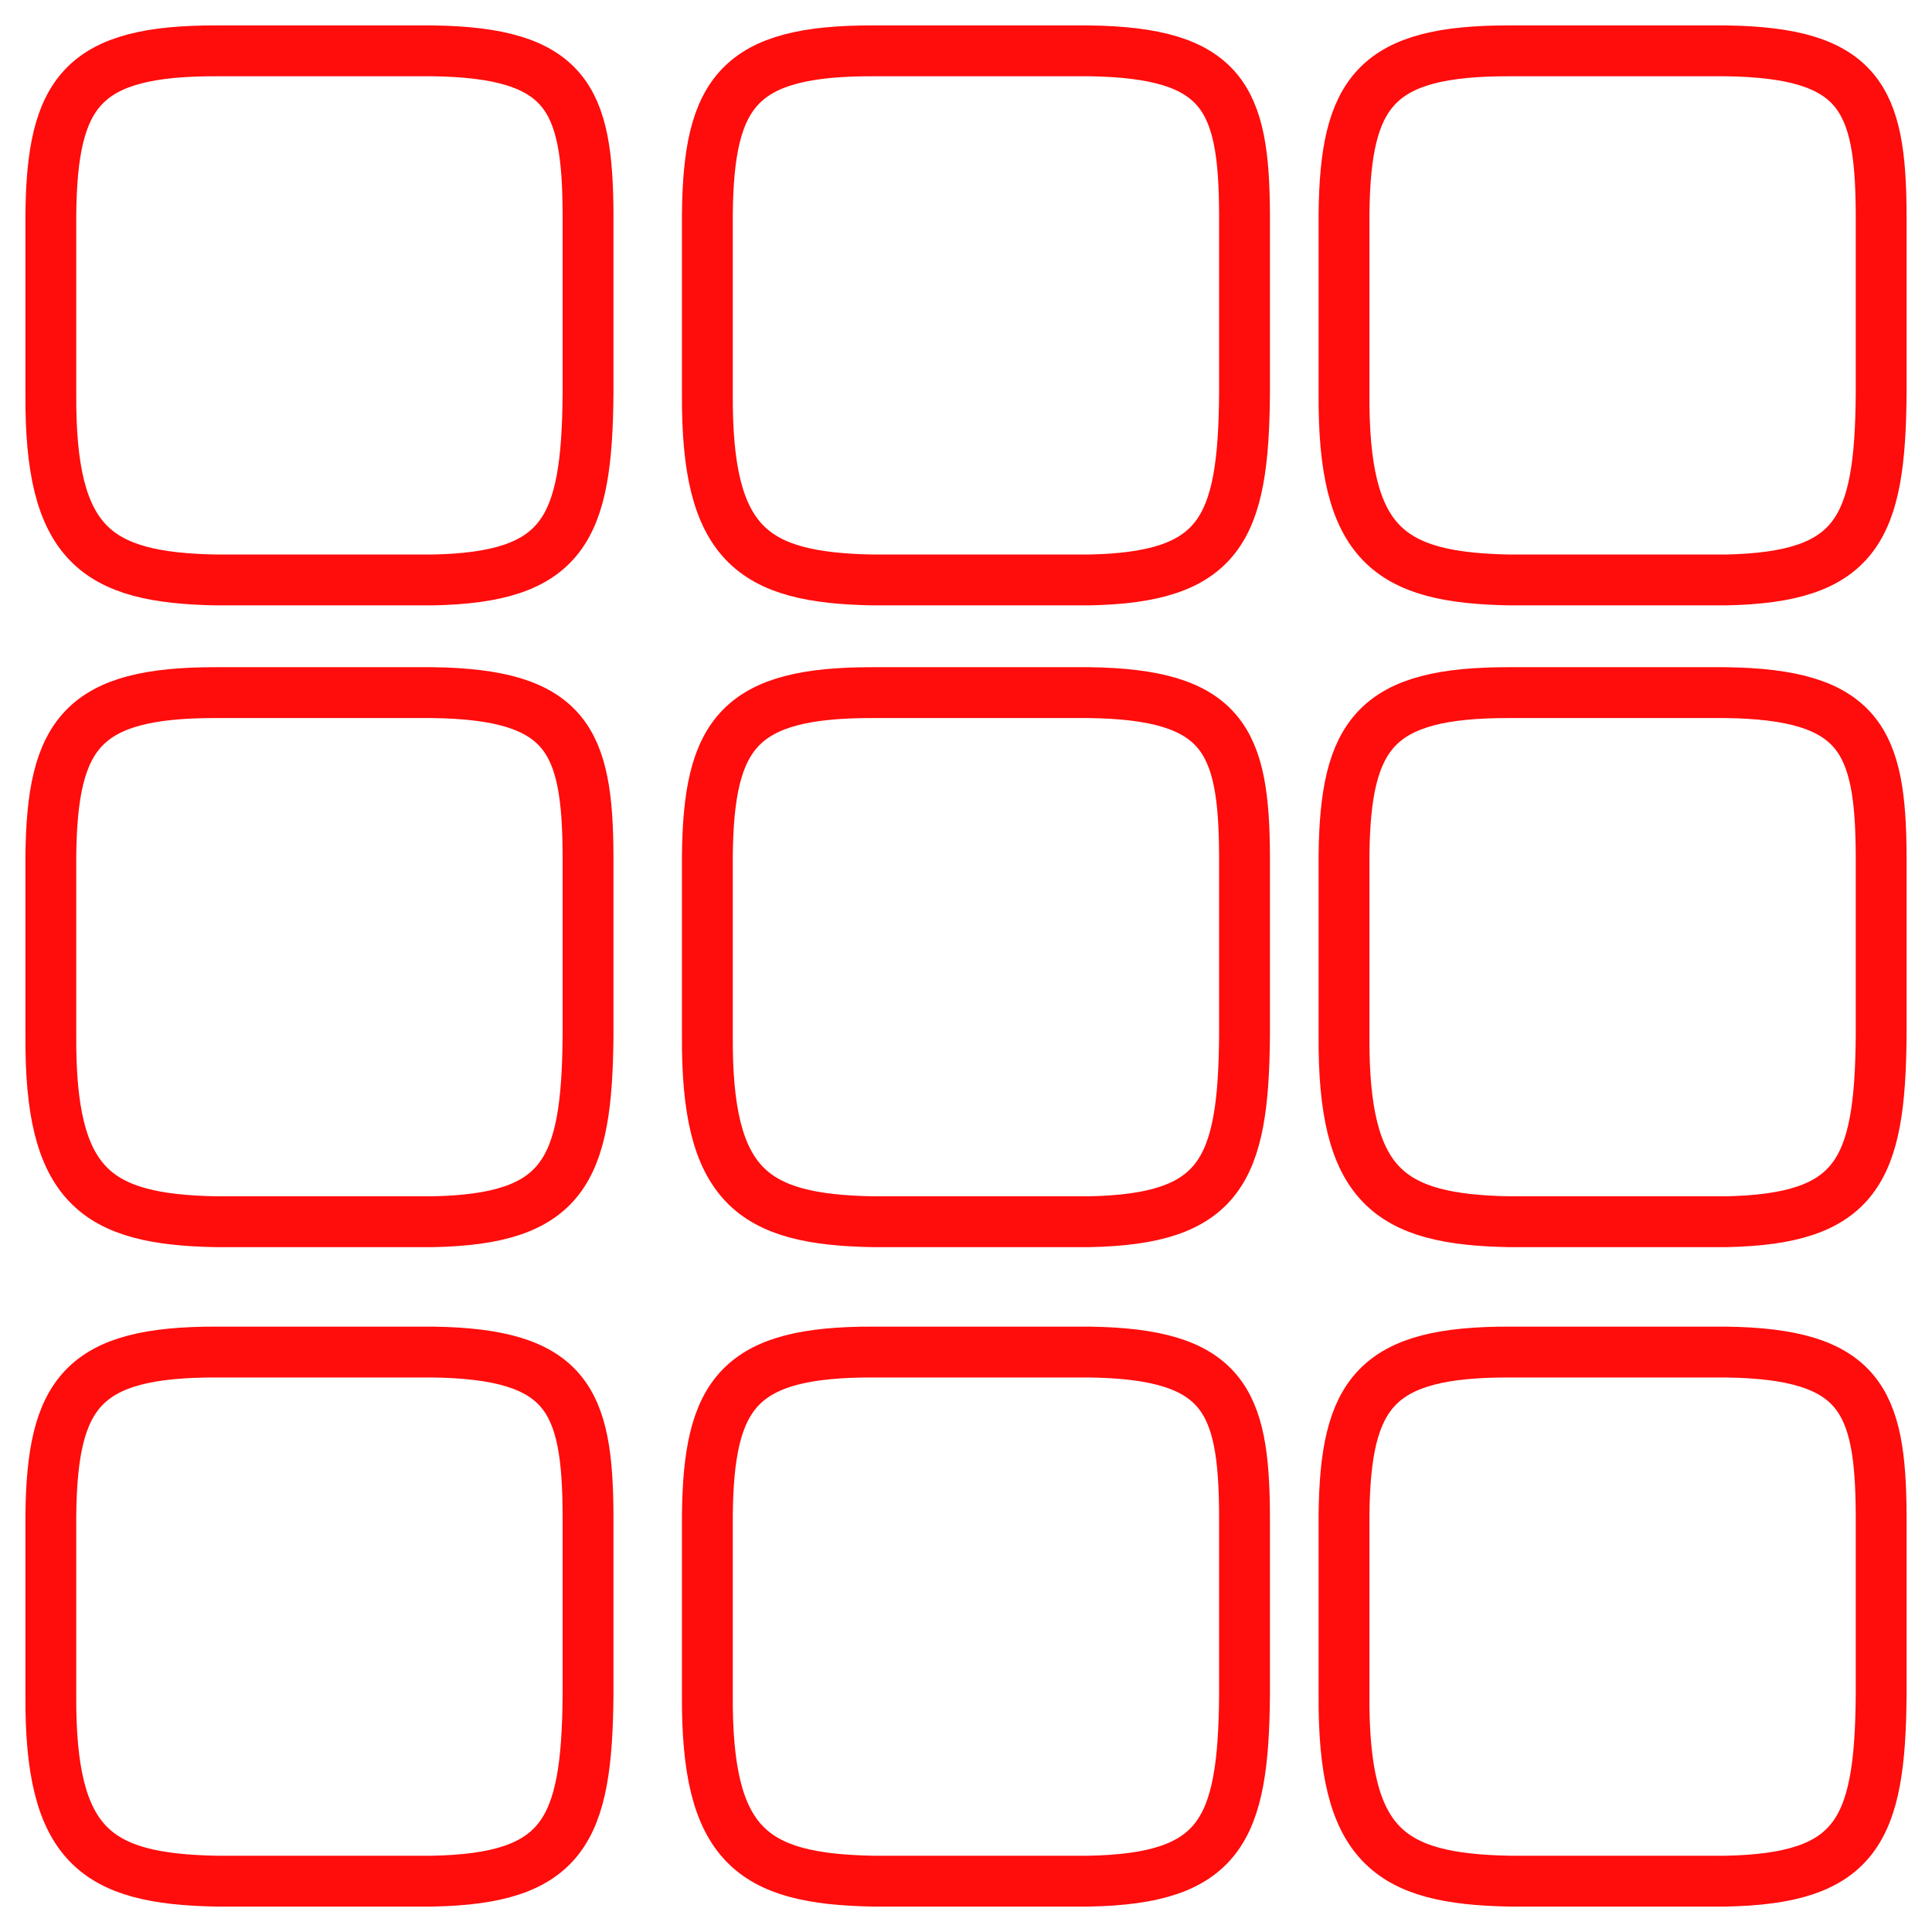
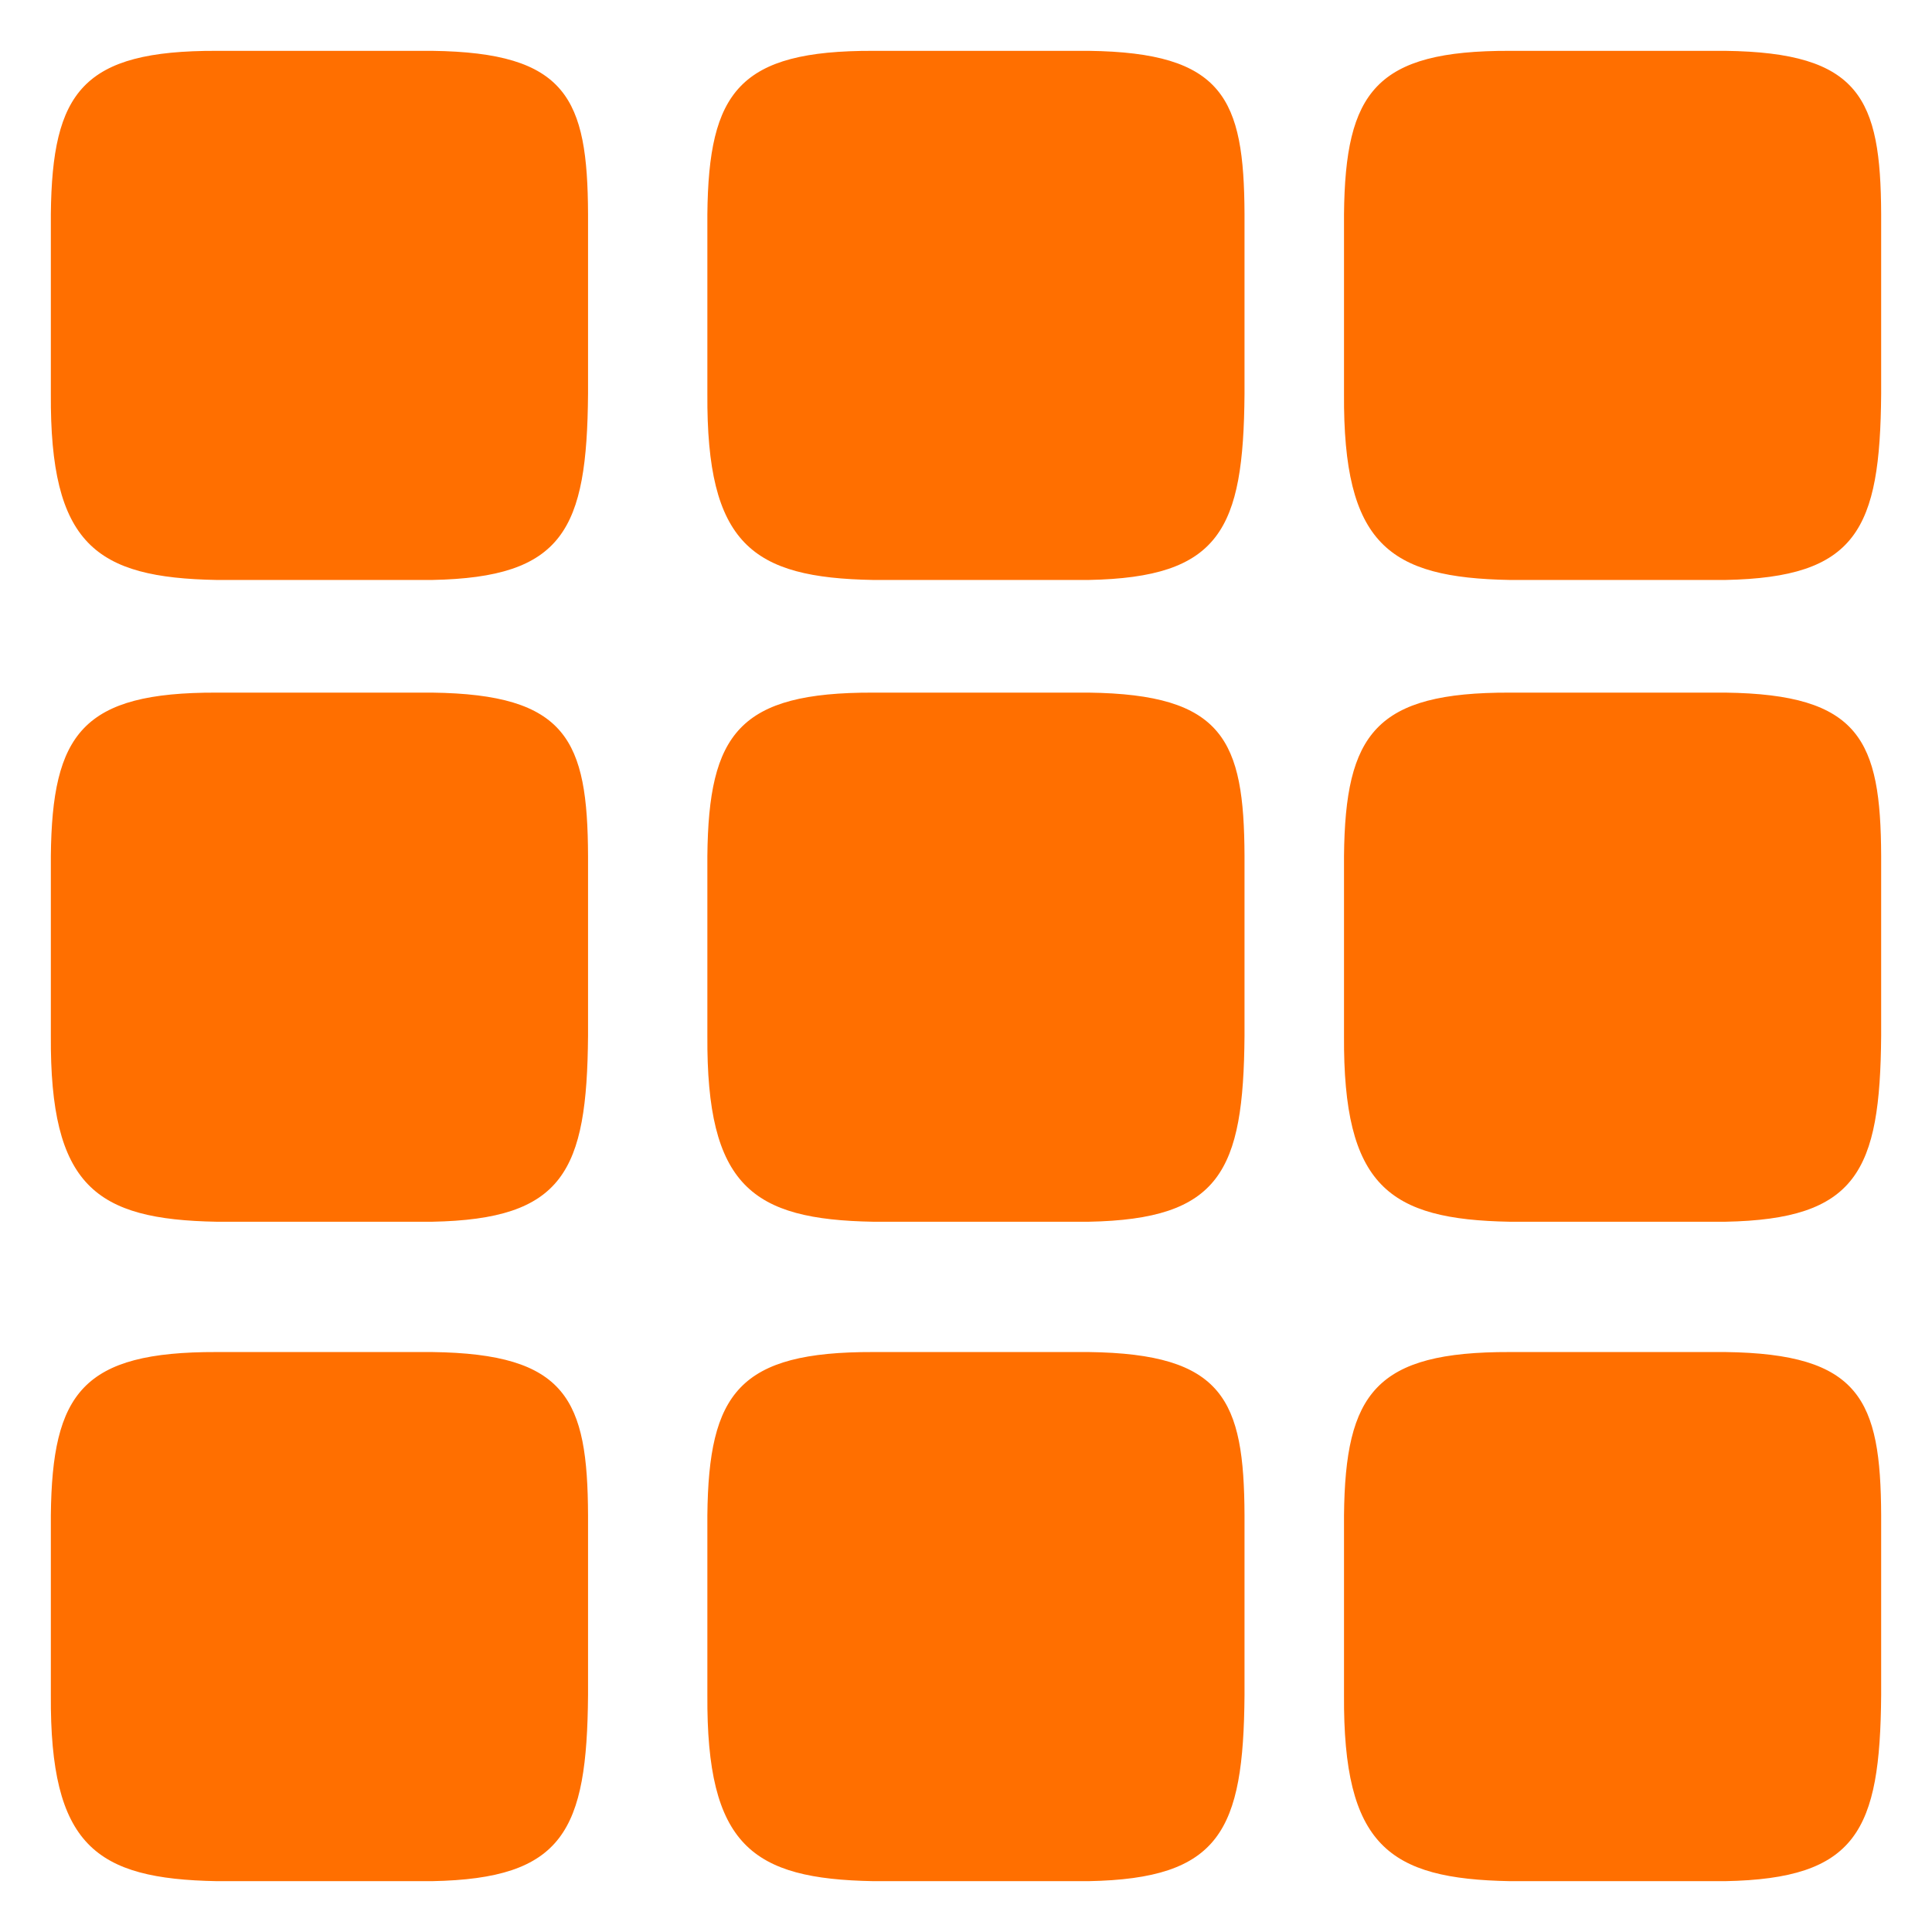
<svg xmlns="http://www.w3.org/2000/svg" width="38" height="38" viewBox="0 0 38 38" fill="none">
-   <path d="M1 7.745V4.212C1.025 1.802 1.625 0.993 4.261 1H8.5C11.15 1.034 11.557 1.933 11.566 4.212V7.745C11.545 10.42 11.085 11.358 8.5 11.407H4.261C1.879 11.364 0.981 10.708 1 7.745Z" stroke="#FF0C0C" />
-   <path d="M13.913 7.745V4.212C13.937 1.802 14.538 0.993 17.174 1H21.413C24.063 1.034 24.469 1.933 24.478 4.212V7.745C24.458 10.42 23.998 11.358 21.413 11.407H17.174C14.792 11.364 13.894 10.708 13.913 7.745Z" stroke="#FF0C0C" />
-   <path d="M26.435 7.745V4.212C26.459 1.802 27.059 0.993 29.696 1H33.935C36.584 1.034 36.991 1.933 37 4.212V7.745C36.98 10.42 36.52 11.358 33.935 11.407H29.696C27.314 11.364 26.416 10.708 26.435 7.745Z" stroke="#FF0C0C" />
-   <path d="M1 20.369V16.835C1.025 14.425 1.625 13.616 4.261 13.623H8.5C11.15 13.657 11.557 14.556 11.566 16.835V20.369C11.545 23.044 11.085 23.981 8.5 24.03H4.261C1.879 23.987 0.981 23.331 1 20.369Z" stroke="#FF0C0C" />
-   <path d="M13.913 20.369V16.835C13.937 14.425 14.538 13.616 17.174 13.623H21.413C24.063 13.657 24.469 14.556 24.478 16.835V20.369C24.458 23.044 23.998 23.981 21.413 24.03H17.174C14.792 23.987 13.894 23.331 13.913 20.369Z" stroke="#FF0C0C" />
-   <path d="M26.435 20.369V16.835C26.459 14.425 27.059 13.616 29.696 13.623H33.935C36.584 13.657 36.991 14.556 37 16.835V20.369C36.98 23.044 36.52 23.981 33.935 24.03H29.696C27.314 23.987 26.416 23.331 26.435 20.369Z" stroke="#FF0C0C" />
-   <path d="M1 33.338V29.805C1.025 27.395 1.625 26.586 4.261 26.593H8.5C11.15 26.627 11.557 27.526 11.566 29.805V33.338C11.545 36.013 11.085 36.951 8.5 37H4.261C1.879 36.956 0.981 36.301 1 33.338Z" stroke="#FF0C0C" />
-   <path d="M13.913 33.338V29.805C13.937 27.395 14.538 26.586 17.174 26.593H21.413C24.063 26.627 24.469 27.526 24.478 29.805V33.338C24.458 36.013 23.998 36.951 21.413 37H17.174C14.792 36.956 13.894 36.301 13.913 33.338Z" stroke="#FF0C0C" />
-   <path d="M26.435 33.338V29.805C26.459 27.395 27.059 26.586 29.696 26.593H33.935C36.584 26.627 36.991 27.526 37 29.805V33.338C36.98 36.013 36.52 36.951 33.935 37H29.696C27.314 36.956 26.416 36.301 26.435 33.338Z" stroke="#FF0C0C" />
+   <path d="M1 7.745V4.212C1.025 1.802 1.625 0.993 4.261 1H8.5C11.15 1.034 11.557 1.933 11.566 4.212V7.745C11.545 10.42 11.085 11.358 8.5 11.407H4.261C1.879 11.364 0.981 10.708 1 7.745Z" fill="#ff6f00" />
+   <path d="M13.913 7.745V4.212C13.937 1.802 14.538 0.993 17.174 1H21.413C24.063 1.034 24.469 1.933 24.478 4.212V7.745C24.458 10.42 23.998 11.358 21.413 11.407H17.174C14.792 11.364 13.894 10.708 13.913 7.745Z" fill="#ff6f00" />
+   <path d="M26.435 7.745V4.212C26.459 1.802 27.059 0.993 29.696 1H33.935C36.584 1.034 36.991 1.933 37 4.212V7.745C36.98 10.42 36.52 11.358 33.935 11.407H29.696C27.314 11.364 26.416 10.708 26.435 7.745Z" fill="#ff6f00" />
+   <path d="M1 20.369V16.835C1.025 14.425 1.625 13.616 4.261 13.623H8.5C11.15 13.657 11.557 14.556 11.566 16.835V20.369C11.545 23.044 11.085 23.981 8.5 24.03H4.261C1.879 23.987 0.981 23.331 1 20.369Z" fill="#ff6f00" />
+   <path d="M13.913 20.369V16.835C13.937 14.425 14.538 13.616 17.174 13.623H21.413C24.063 13.657 24.469 14.556 24.478 16.835V20.369C24.458 23.044 23.998 23.981 21.413 24.03H17.174C14.792 23.987 13.894 23.331 13.913 20.369Z" fill="#ff6f00" />
+   <path d="M26.435 20.369V16.835C26.459 14.425 27.059 13.616 29.696 13.623H33.935C36.584 13.657 36.991 14.556 37 16.835V20.369C36.98 23.044 36.52 23.981 33.935 24.03H29.696C27.314 23.987 26.416 23.331 26.435 20.369Z" fill="#ff6f00" />
+   <path d="M1 33.338V29.805C1.025 27.395 1.625 26.586 4.261 26.593H8.5C11.15 26.627 11.557 27.526 11.566 29.805V33.338C11.545 36.013 11.085 36.951 8.5 37H4.261C1.879 36.956 0.981 36.301 1 33.338Z" fill="#ff6f00" />
+   <path d="M13.913 33.338V29.805C13.937 27.395 14.538 26.586 17.174 26.593H21.413C24.063 26.627 24.469 27.526 24.478 29.805V33.338C24.458 36.013 23.998 36.951 21.413 37H17.174C14.792 36.956 13.894 36.301 13.913 33.338Z" fill="#ff6f00" />
+   <path d="M26.435 33.338V29.805C26.459 27.395 27.059 26.586 29.696 26.593H33.935C36.584 26.627 36.991 27.526 37 29.805V33.338C36.98 36.013 36.52 36.951 33.935 37H29.696C27.314 36.956 26.416 36.301 26.435 33.338Z" fill="#ff6f00" />
</svg>
